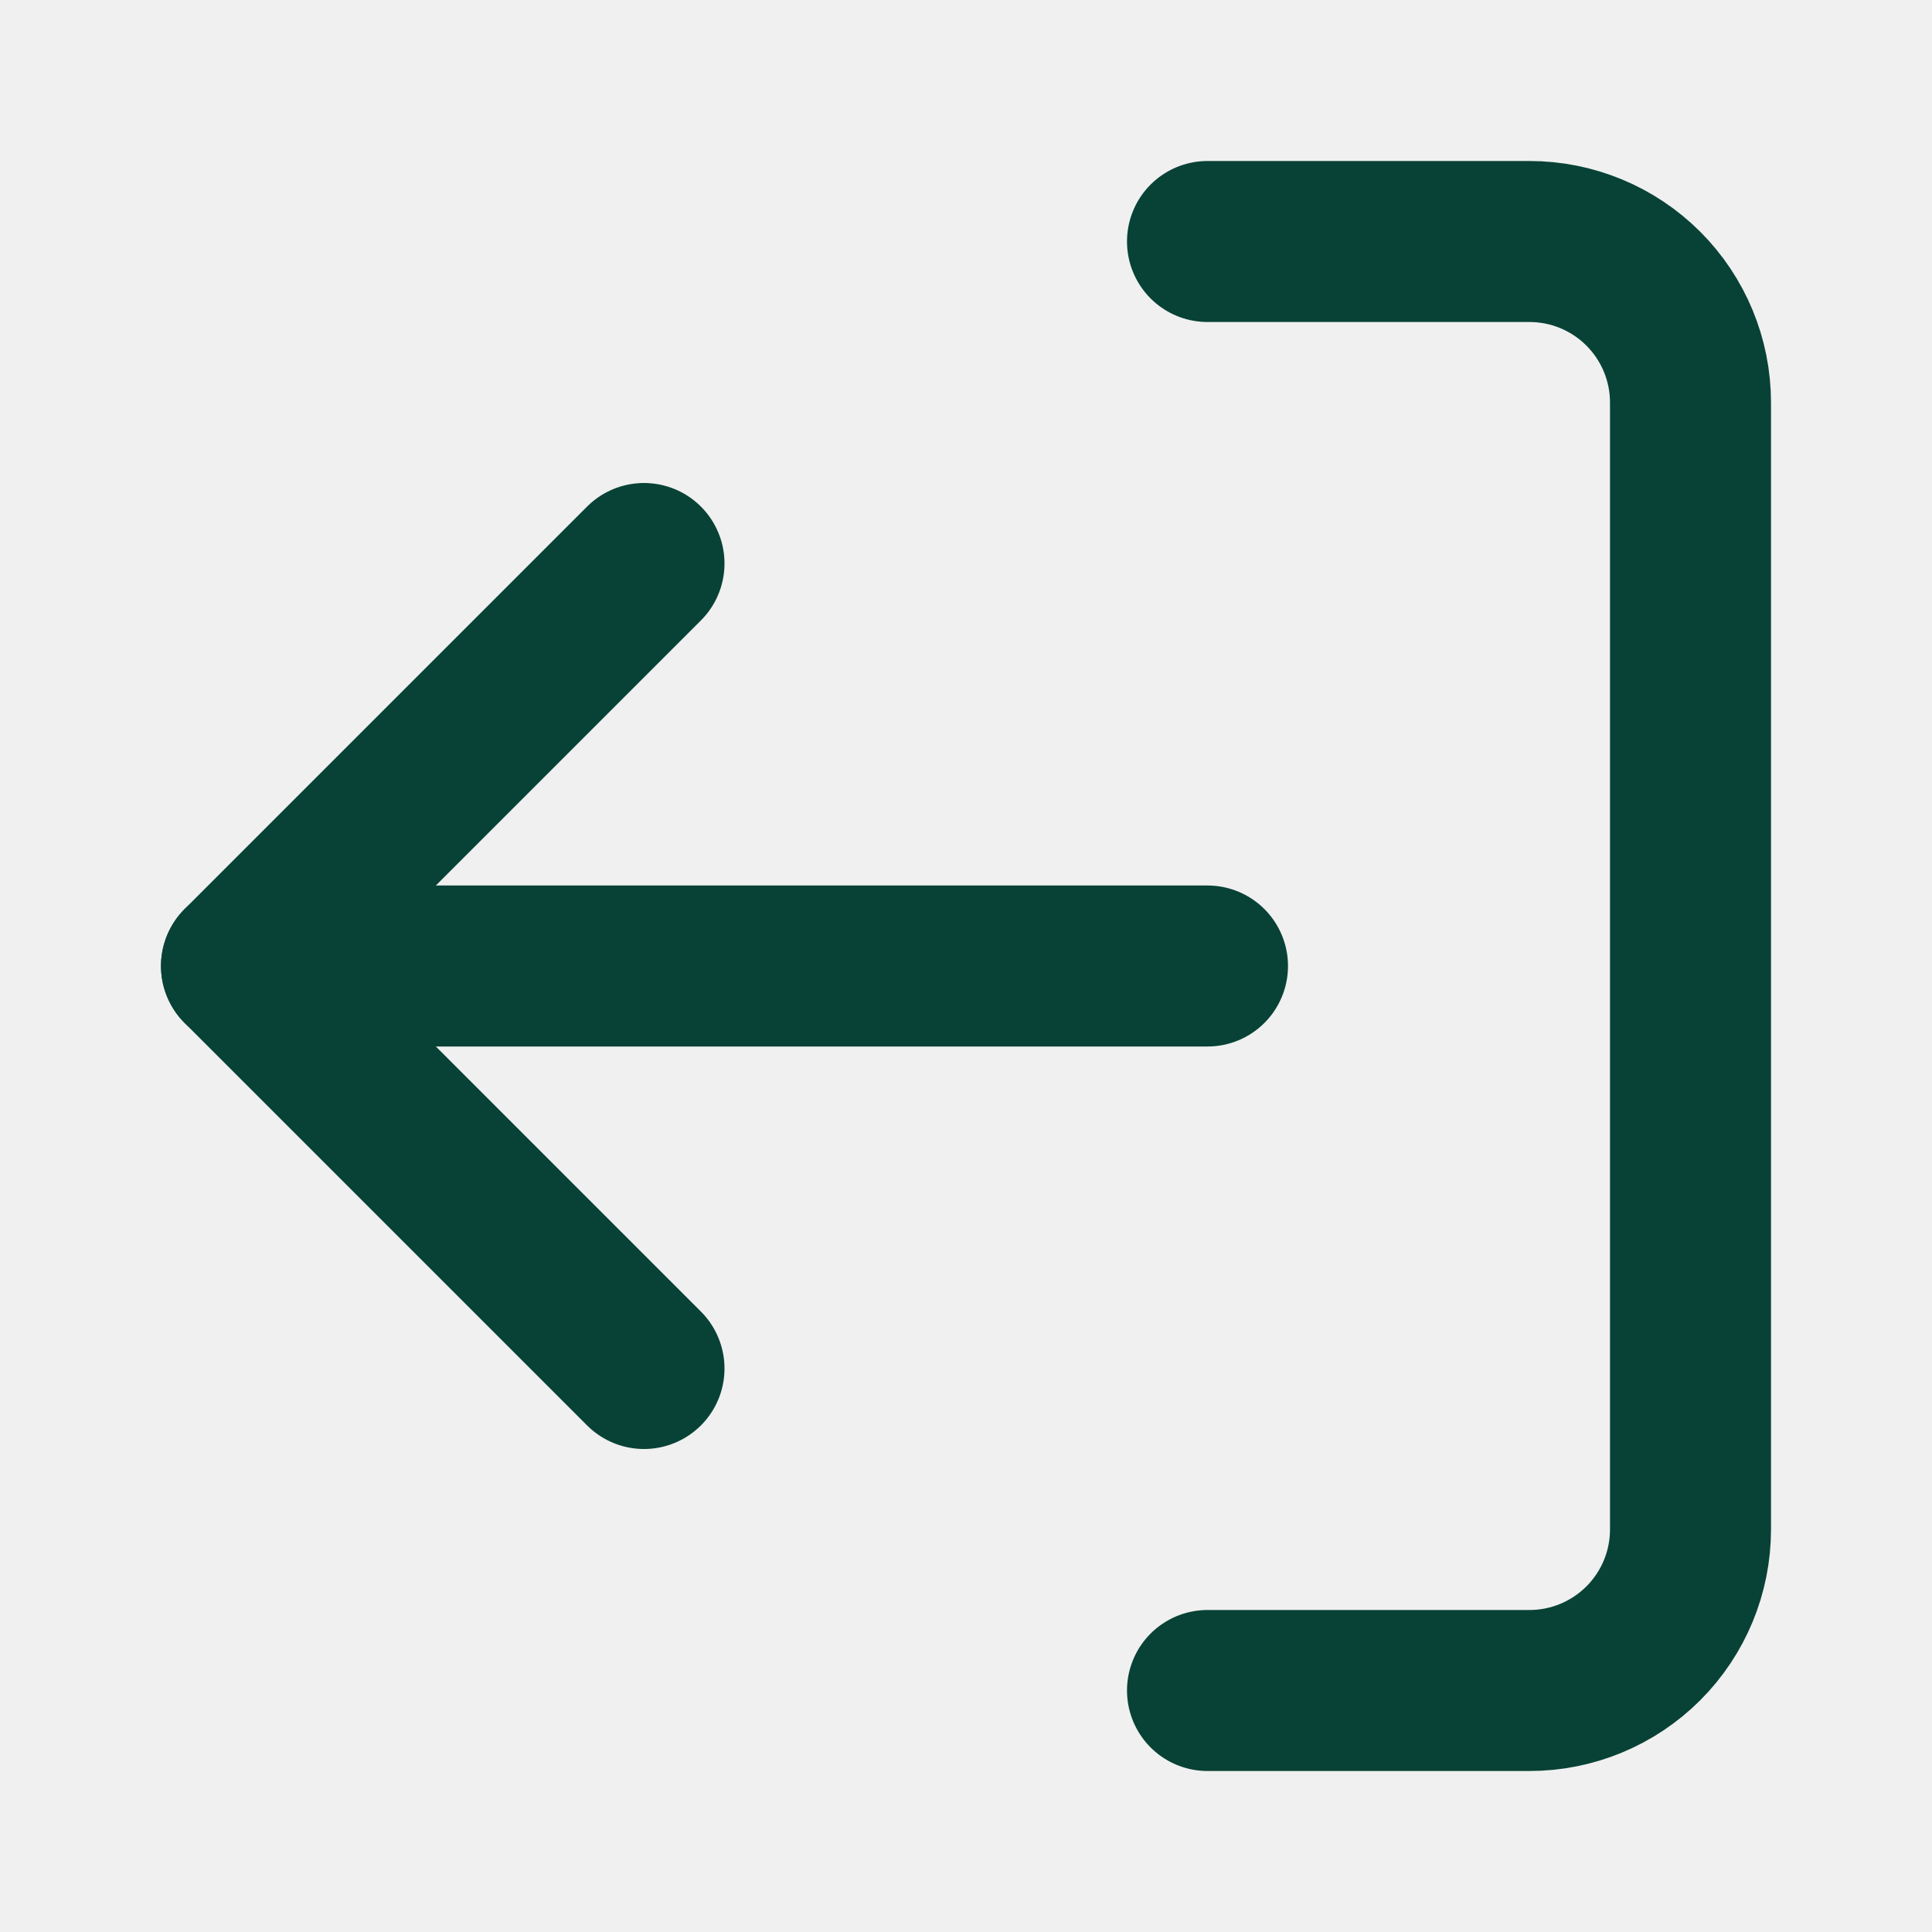
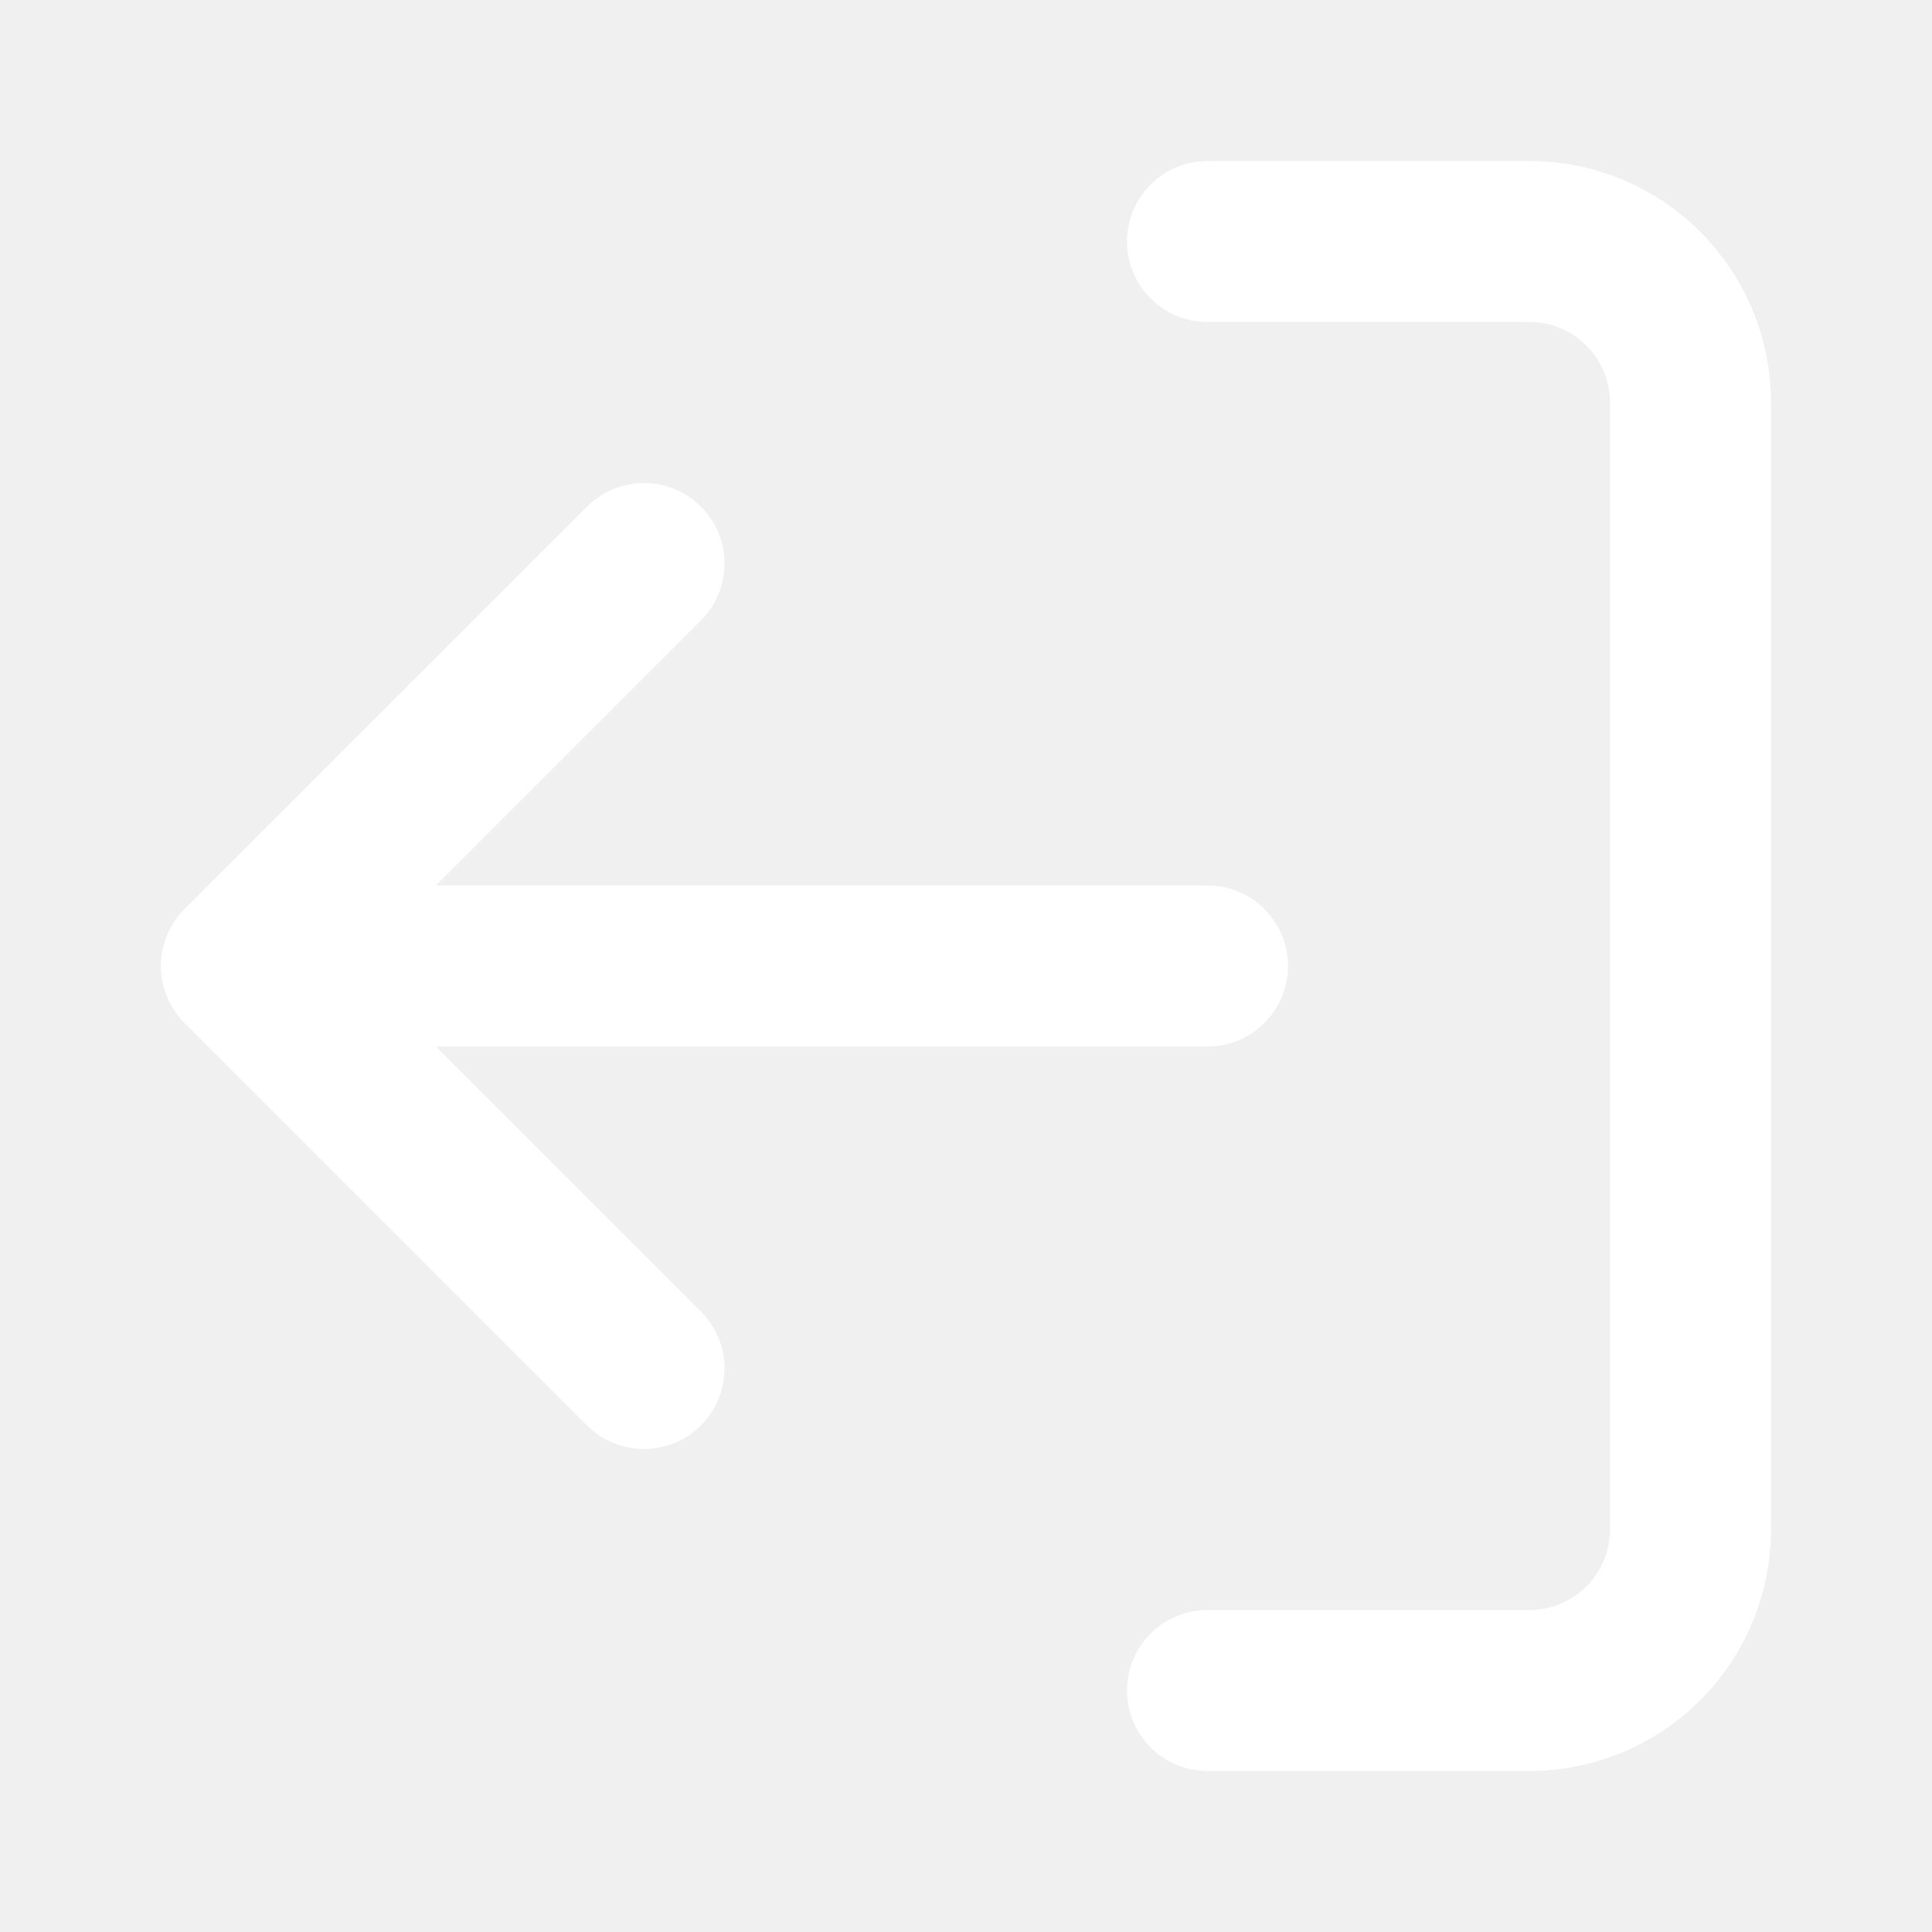
<svg xmlns="http://www.w3.org/2000/svg" width="24" height="24" viewBox="0 0 24 24" fill="none">
-   <path d="M15 21H19C19.53 21 20.039 20.789 20.414 20.414C20.789 20.039 21 19.53 21 19V5C21 4.47 20.789 3.961 20.414 3.586C20.039 3.211 19.53 3 19 3H15" stroke="#084236" stroke-width="2" stroke-linecap="round" stroke-linejoin="round" />
-   <path d="M8 17L3 12L8 7" stroke="#084236" stroke-width="2" stroke-linecap="round" stroke-linejoin="round" />
-   <path d="M3 12H15" stroke="#084236" stroke-width="2" stroke-linecap="round" stroke-linejoin="round" />
+   <path d="M15 21H19C19.53 21 20.039 20.789 20.414 20.414C20.789 20.039 21 19.53 21 19V5C21 4.47 20.789 3.961 20.414 3.586C20.039 3.211 19.53 3 19 3H15" stroke="#FFFFFF" stroke-width="2" stroke-linecap="round" stroke-linejoin="round" />
+   <path d="M8 17L3 12L8 7" stroke="#FFFFFF" stroke-width="2" stroke-linecap="round" stroke-linejoin="round" />
+   <path d="M3 12H15" stroke="#FFFFFF" stroke-width="2" stroke-linecap="round" stroke-linejoin="round" />
</svg>
